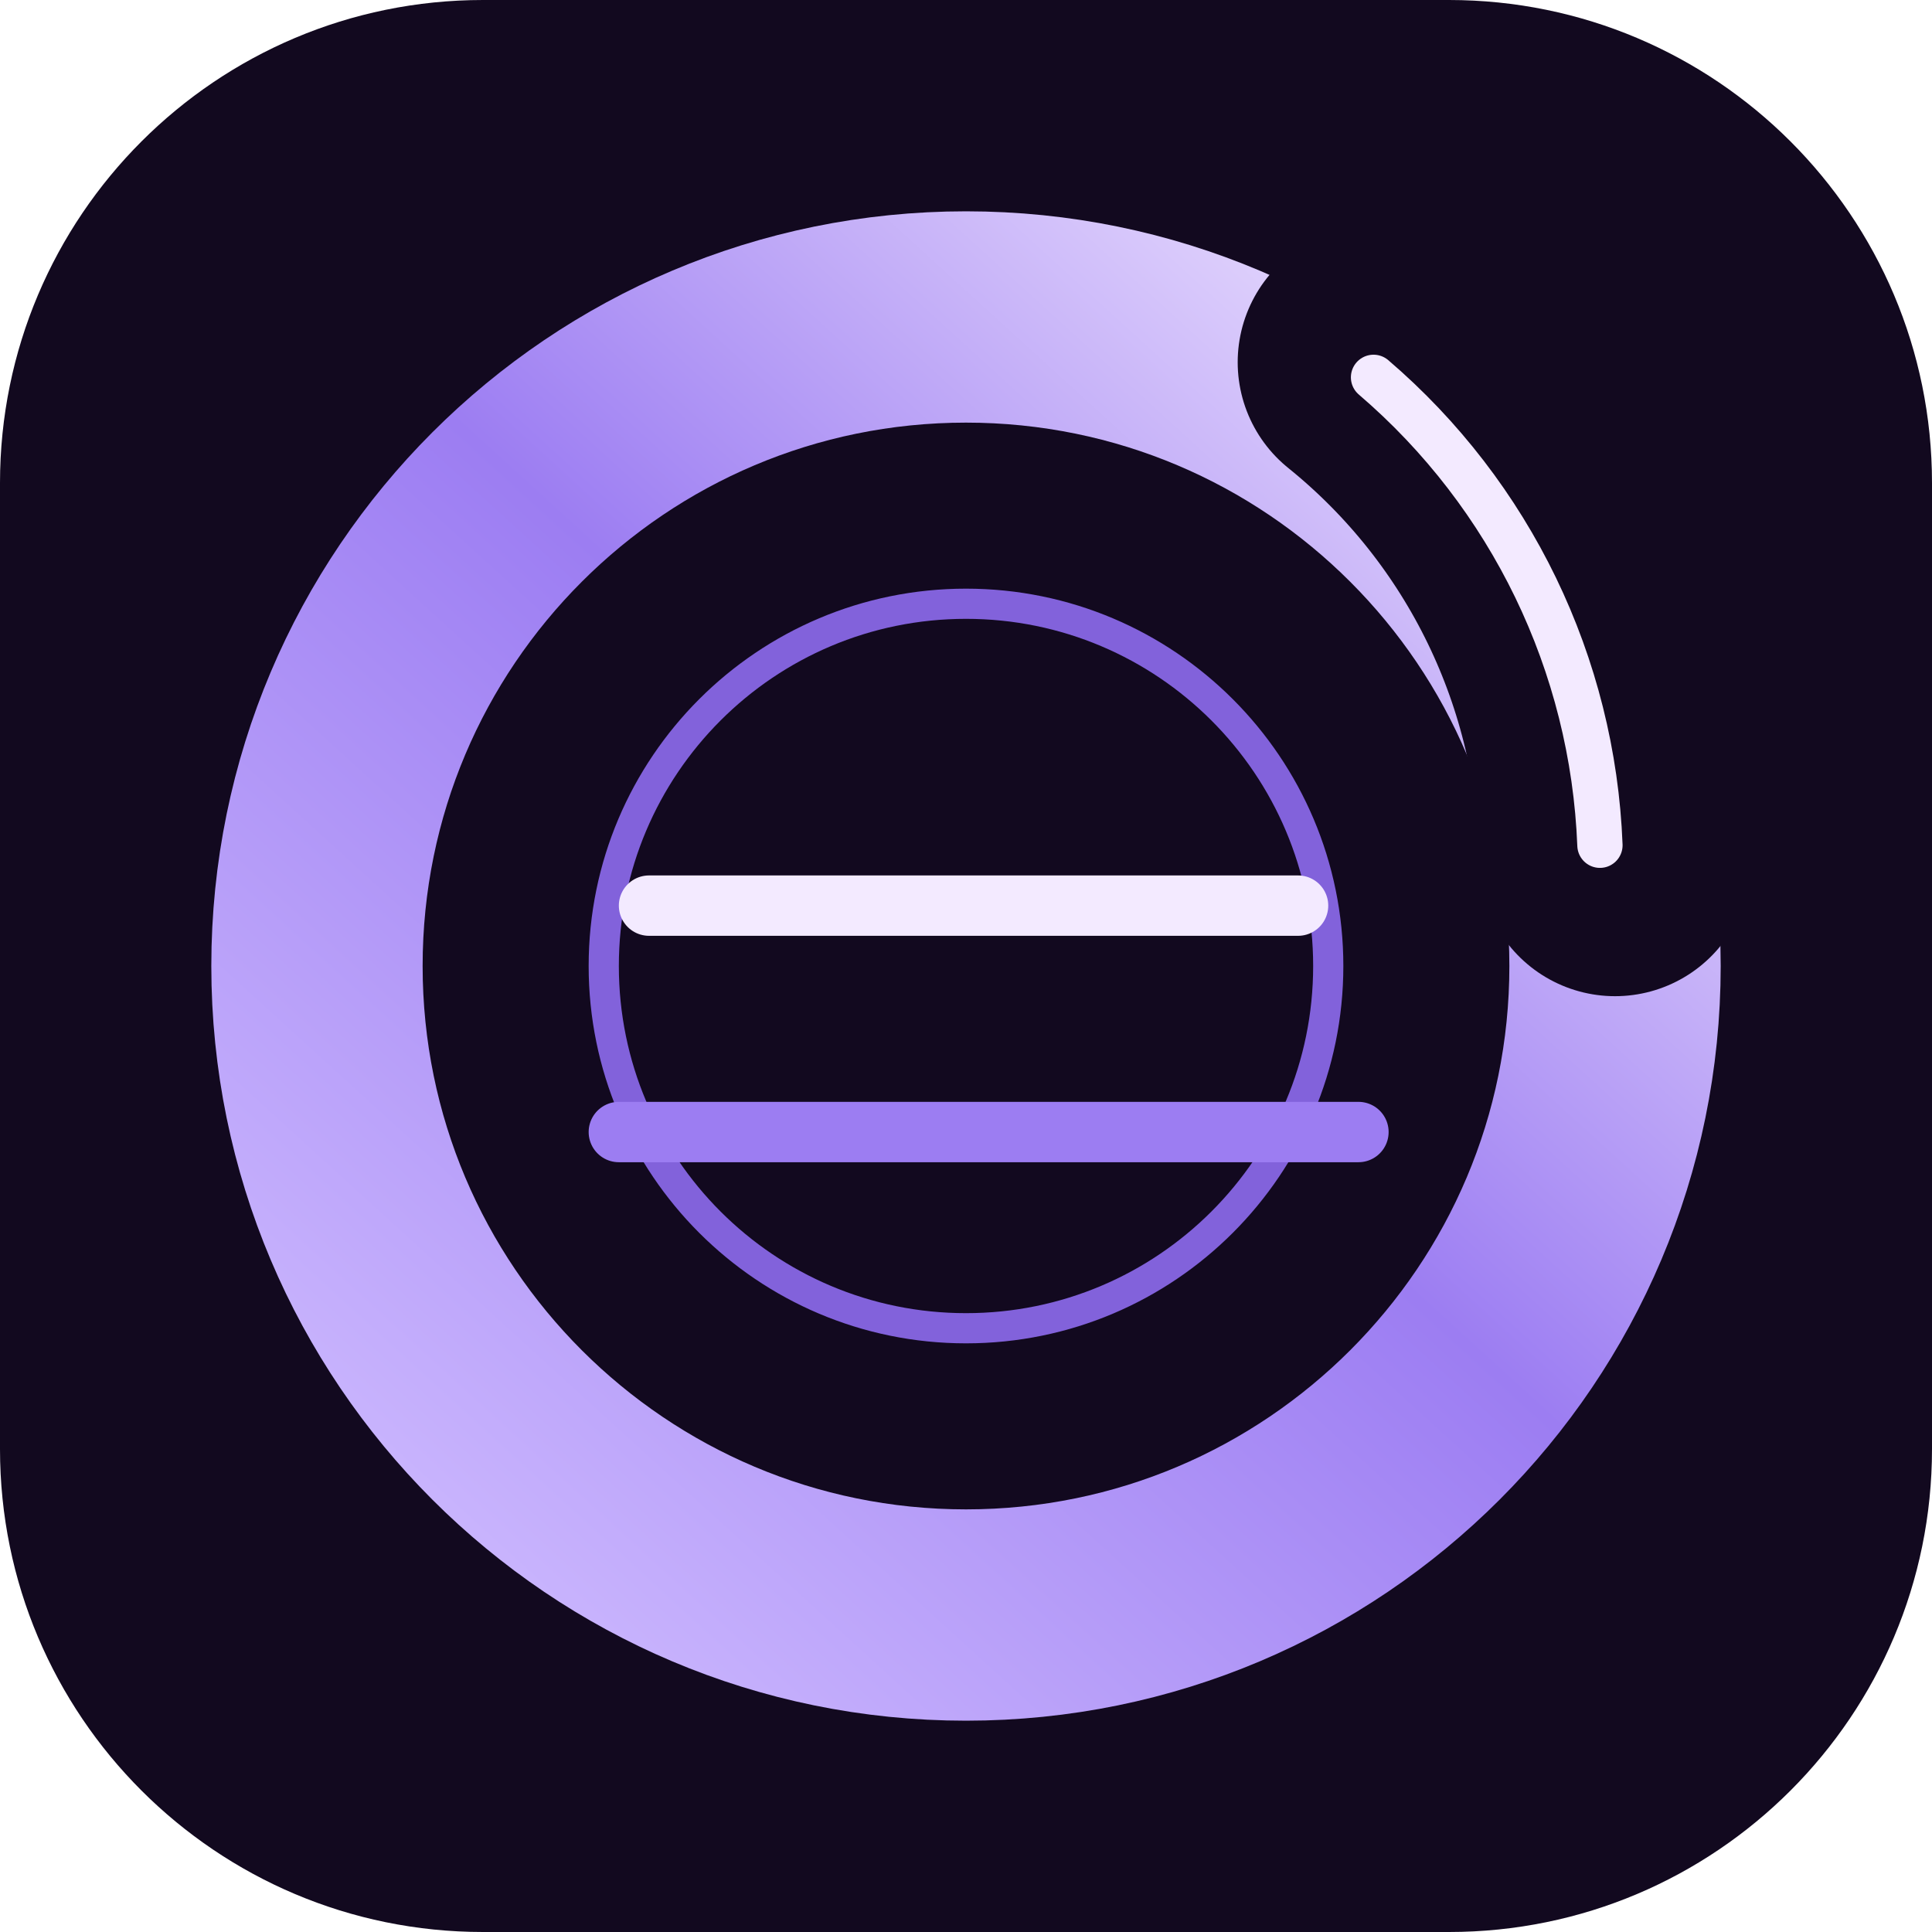
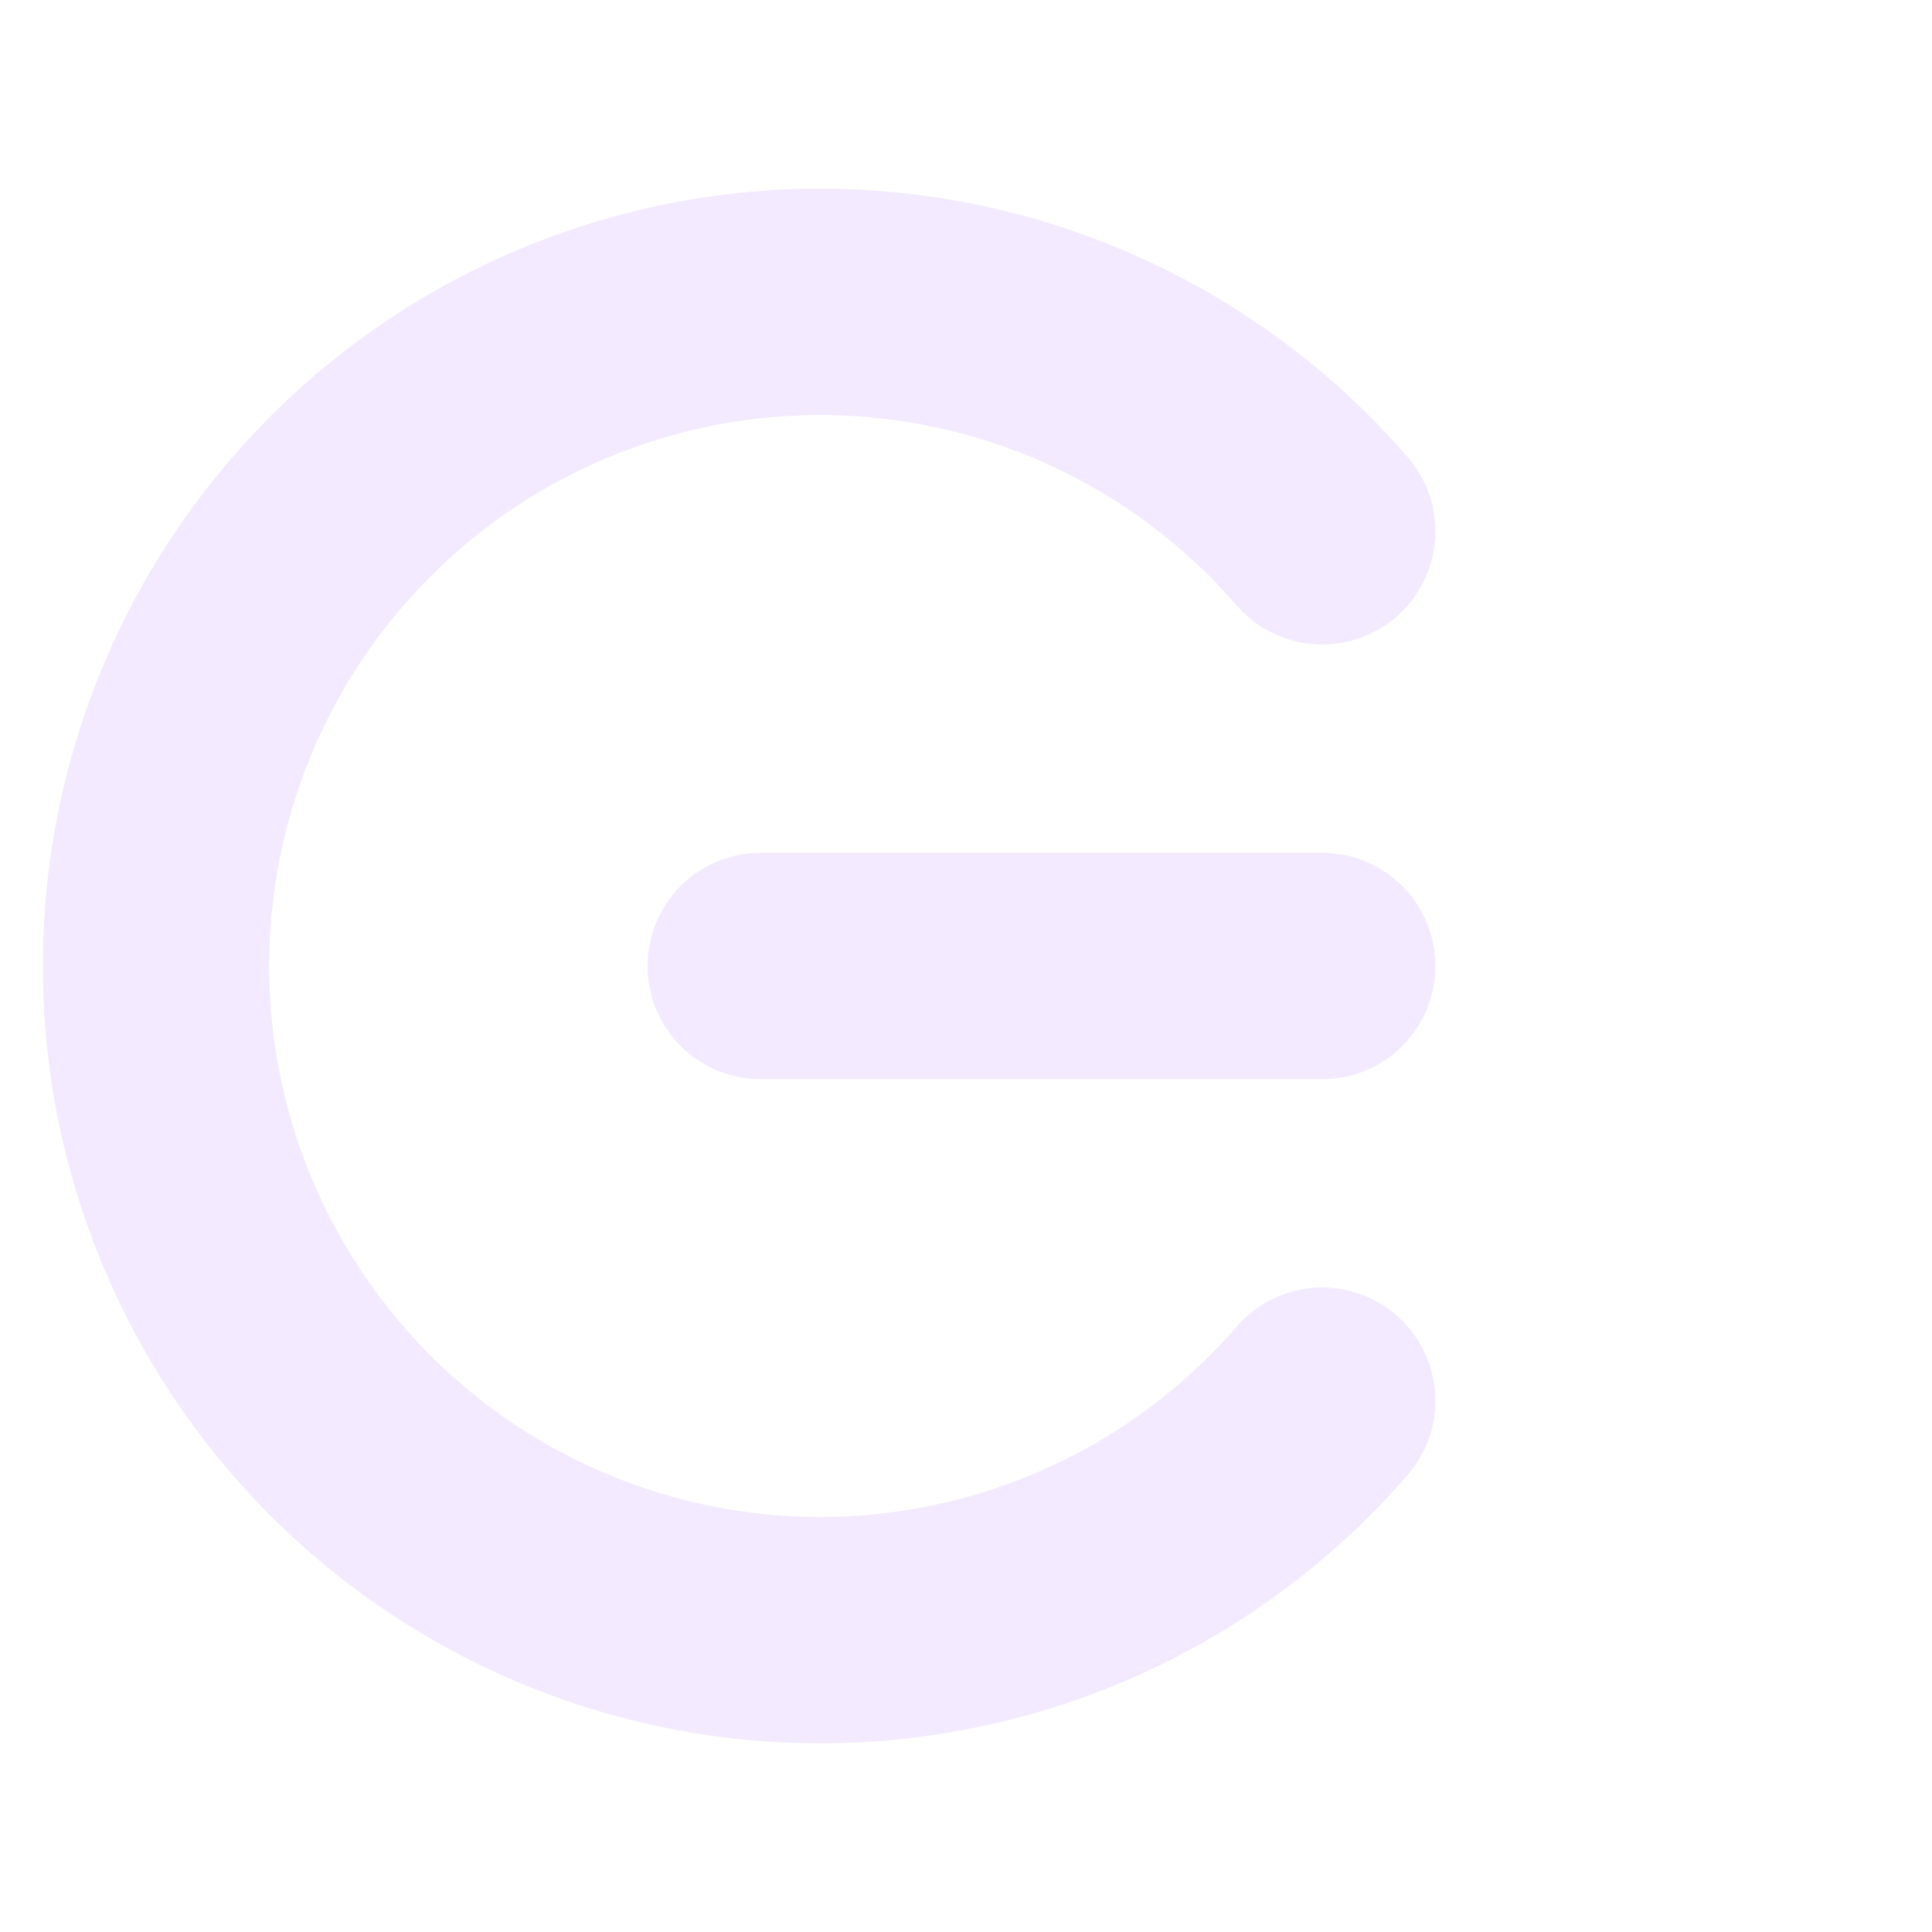
<svg xmlns="http://www.w3.org/2000/svg" viewBox="0 0 128 128" width="128" height="128" role="img">
-   <defs>
-     <linearGradient id="aperture-inverted" x1="24" y1="108" x2="106" y2="18" gradientUnits="userSpaceOnUse">
-       <stop offset="0" stop-color="#d0bdff" />
-       <stop offset=".52" stop-color="#9c7df2" />
-       <stop offset="1" stop-color="#f3eaff" />
-     </linearGradient>
-   </defs>
-   <rect width="128" height="128" rx="32" fill="#12091f" />
-   <circle cx="64" cy="64" r="43" fill="none" stroke="url(#aperture-inverted)" stroke-width="14" />
-   <circle cx="64" cy="64" r="24" fill="none" stroke="#8262db" stroke-width="2" />
-   <path d="M91 24A43 43 0 0 1 107 57" fill="none" stroke="#12091f" stroke-width="18" stroke-linecap="round" />
-   <path d="M91 25A43 43 0 0 1 106 56" fill="none" stroke="#f3eaff" stroke-width="3" stroke-linecap="round" />
-   <path d="M43 60H86" fill="none" stroke="#f3eaff" stroke-width="4" stroke-linecap="round" />
-   <path d="M41 75H90" fill="none" stroke="#9c7df2" stroke-width="4" stroke-linecap="round" />
+   <path d="M87.6 35.2A44 44 0 1 0 87.6 92.8M87.6 64H50.4" fill="none" stroke="#f3eaff" stroke-width="15" stroke-linecap="round" stroke-linejoin="round" />
</svg>
